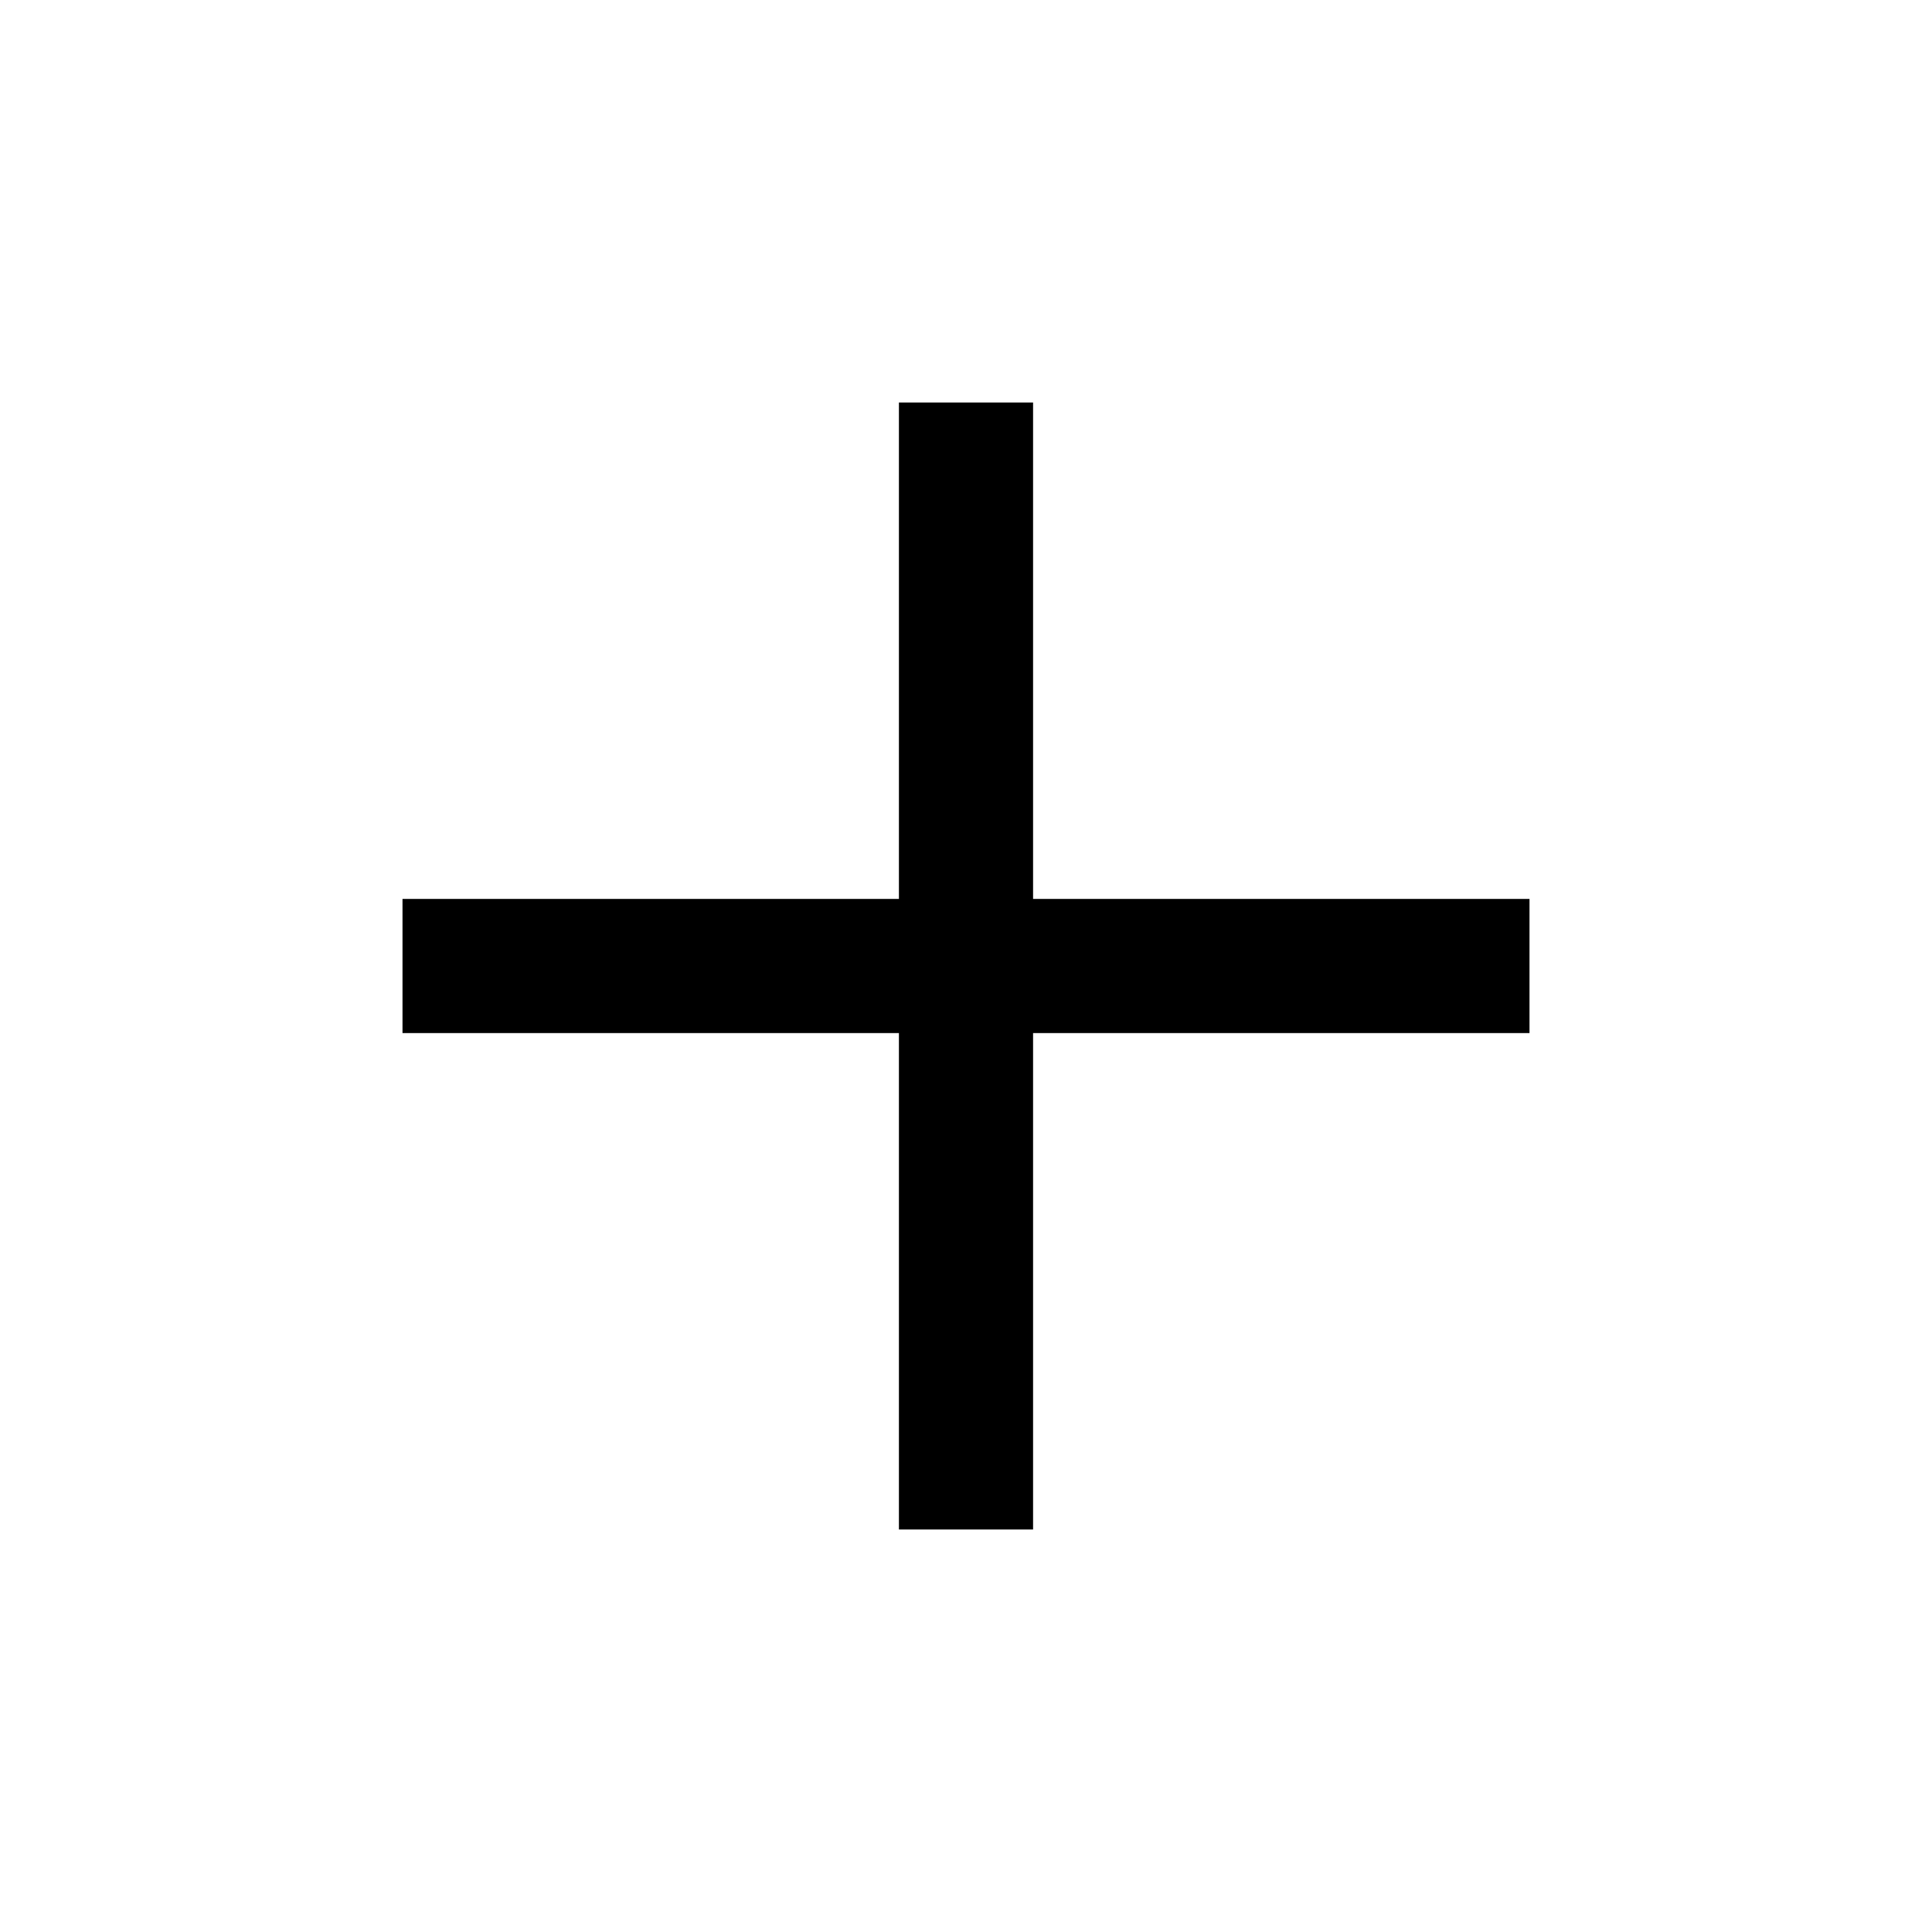
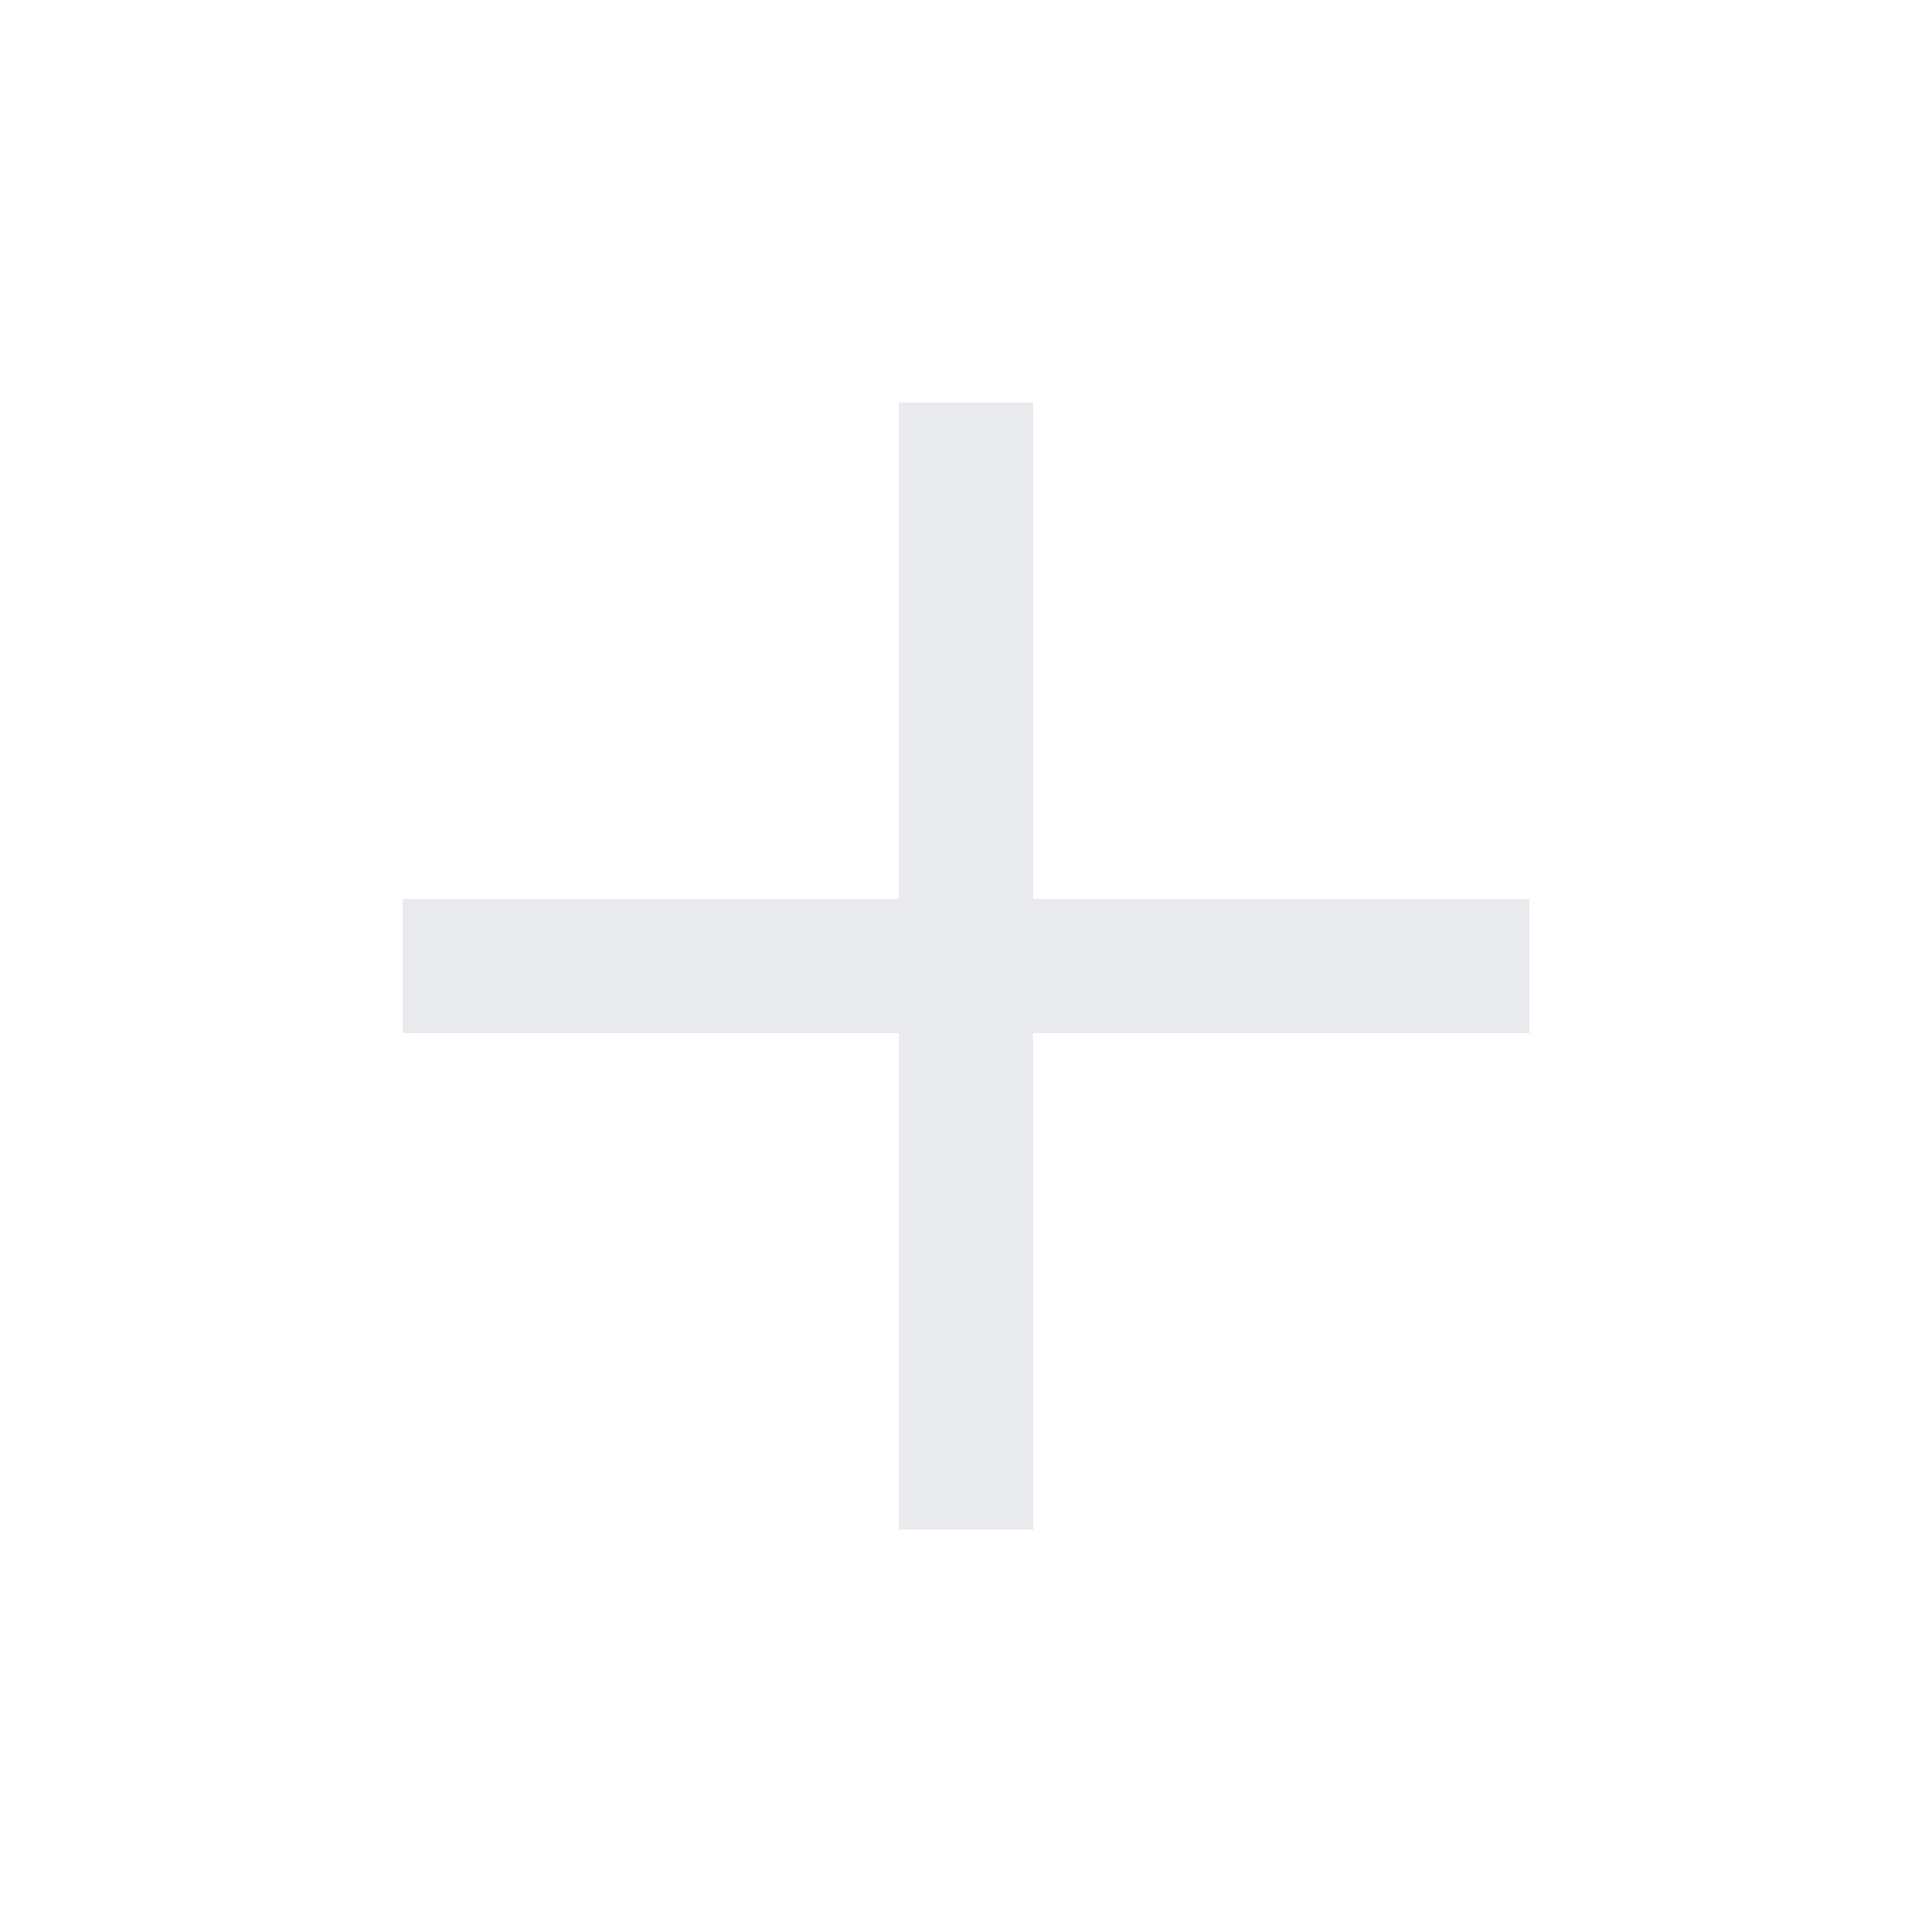
- <svg xmlns="http://www.w3.org/2000/svg" height="40px" viewBox="0 -960 960 960" width="40px" fill="#000000">
+ <svg xmlns="http://www.w3.org/2000/svg" height="40px" viewBox="0 -960 960 960" width="40px" fill="#e8eaed">
  <path d="M446.67-446.67H200v-66.66h246.67V-760h66.66v246.67H760v66.66H513.33V-200h-66.66v-246.67Z" />
</svg>
